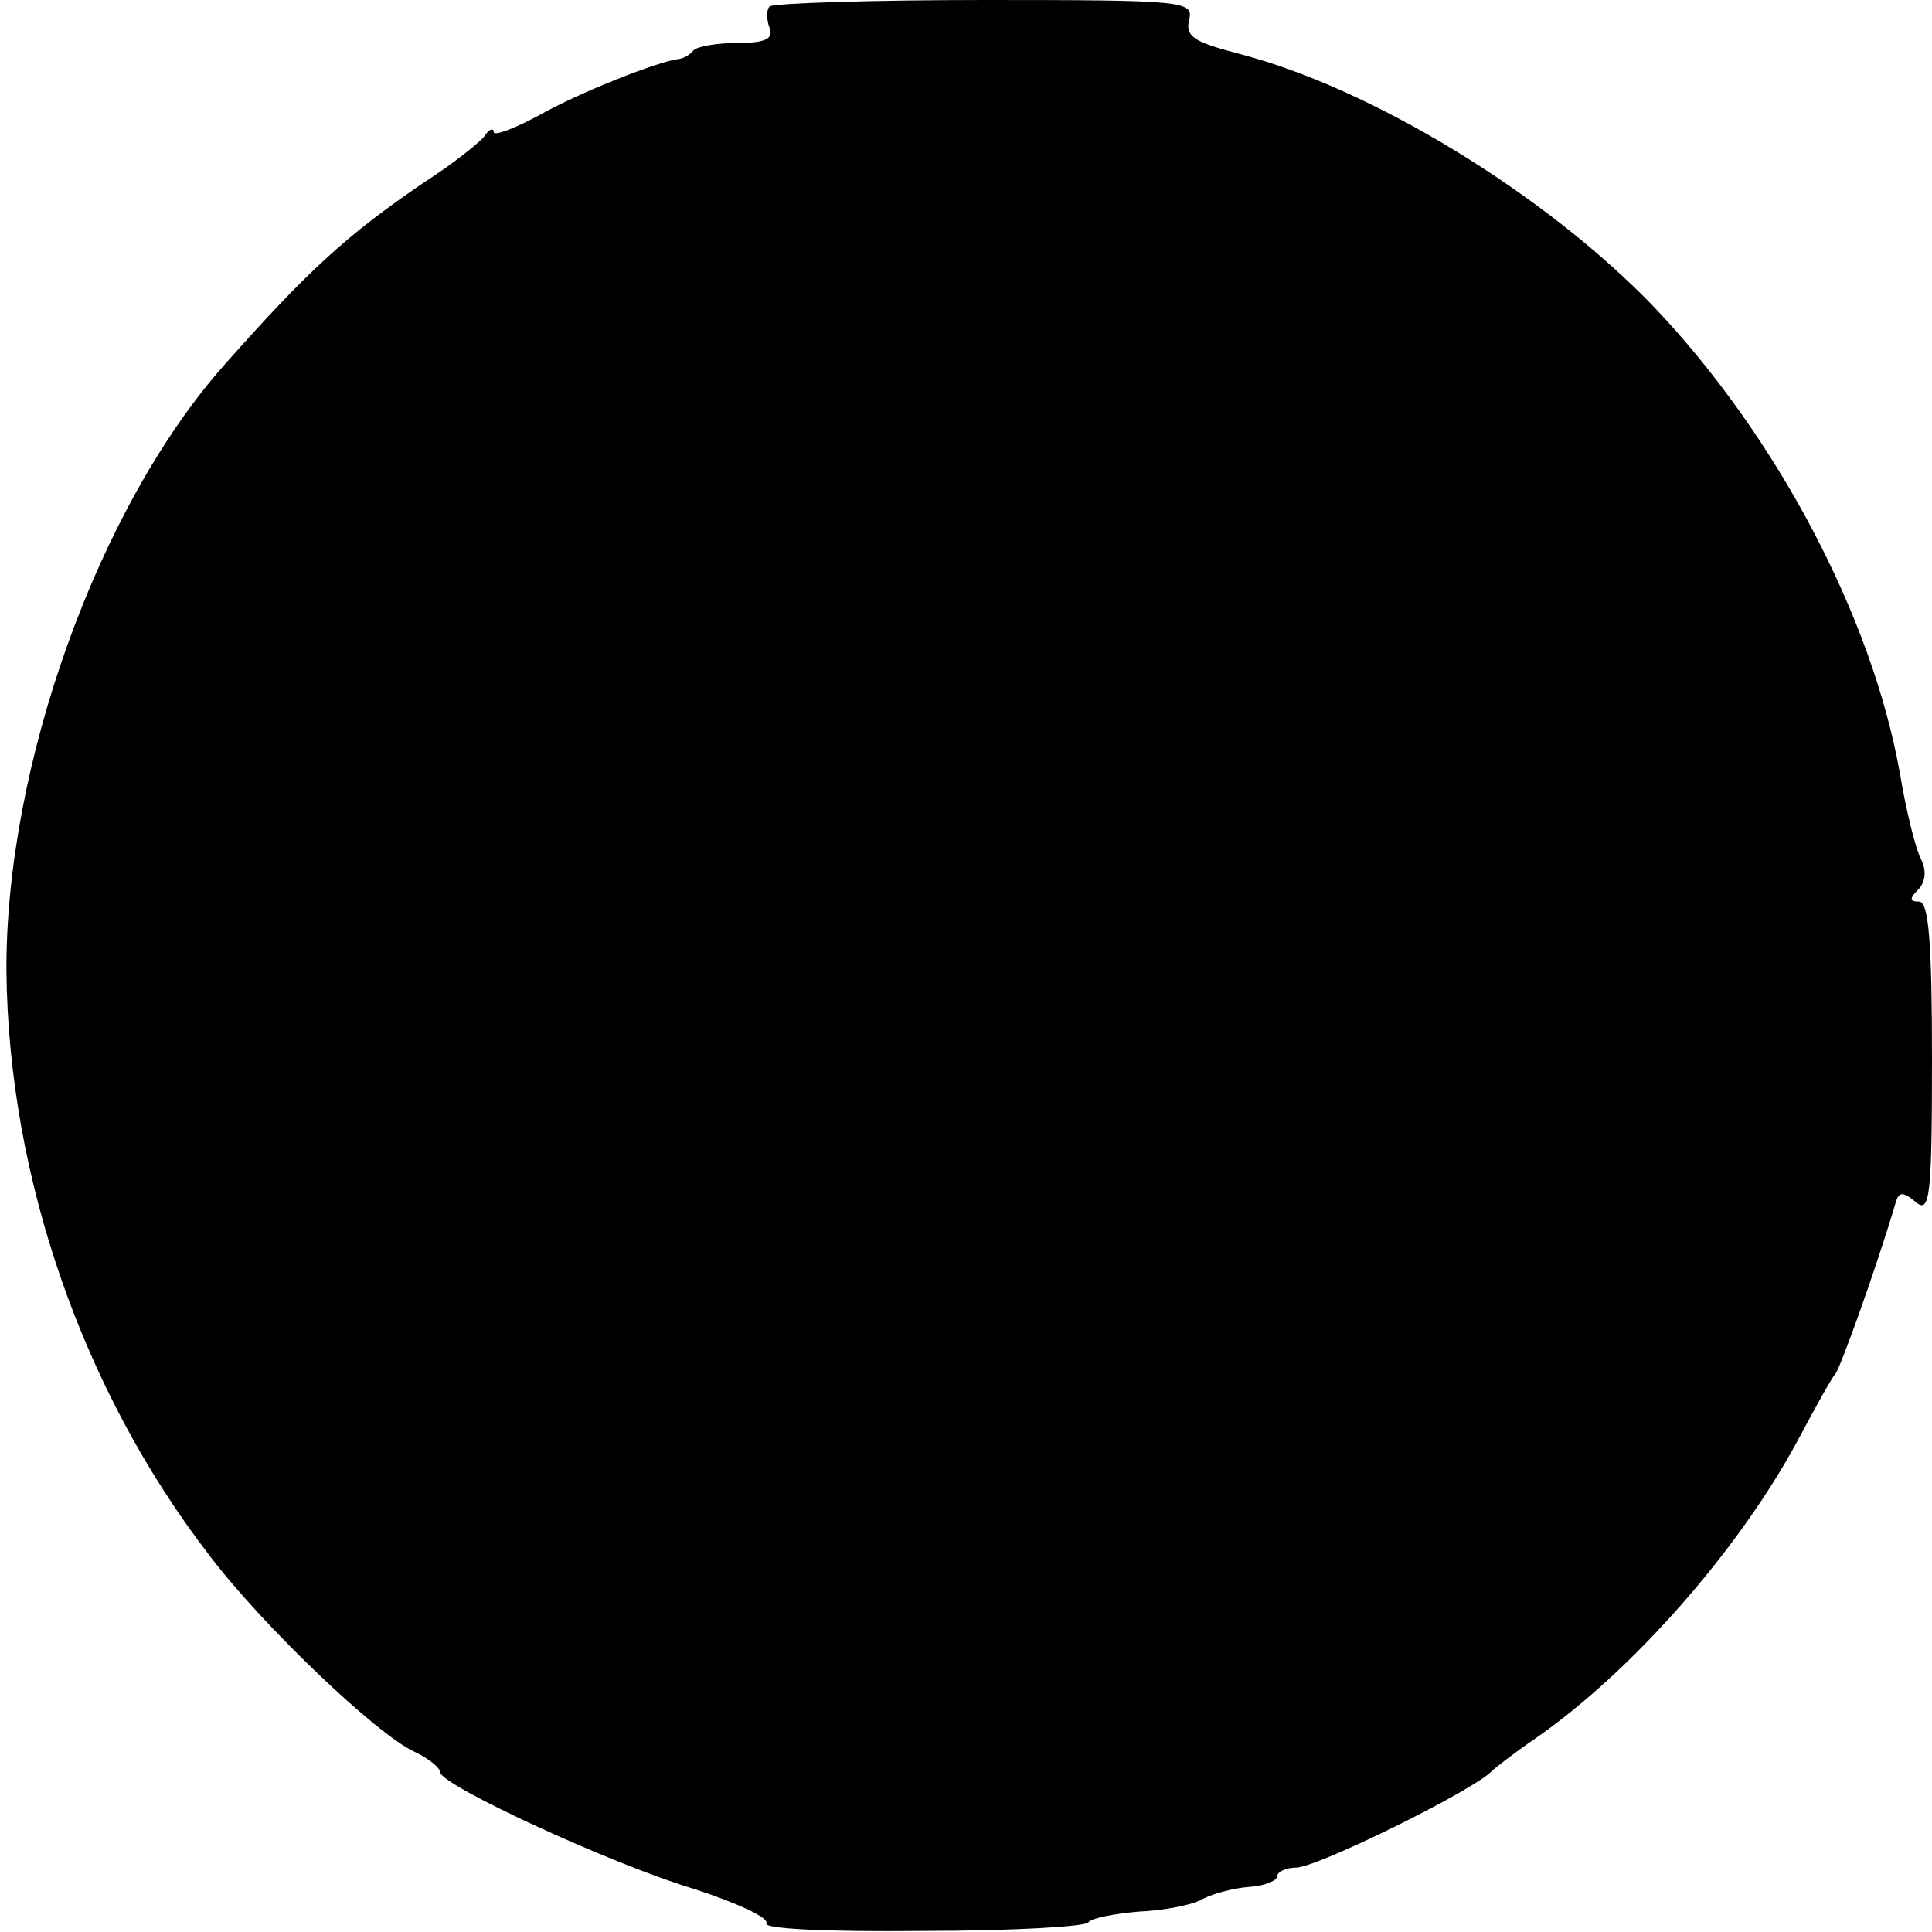
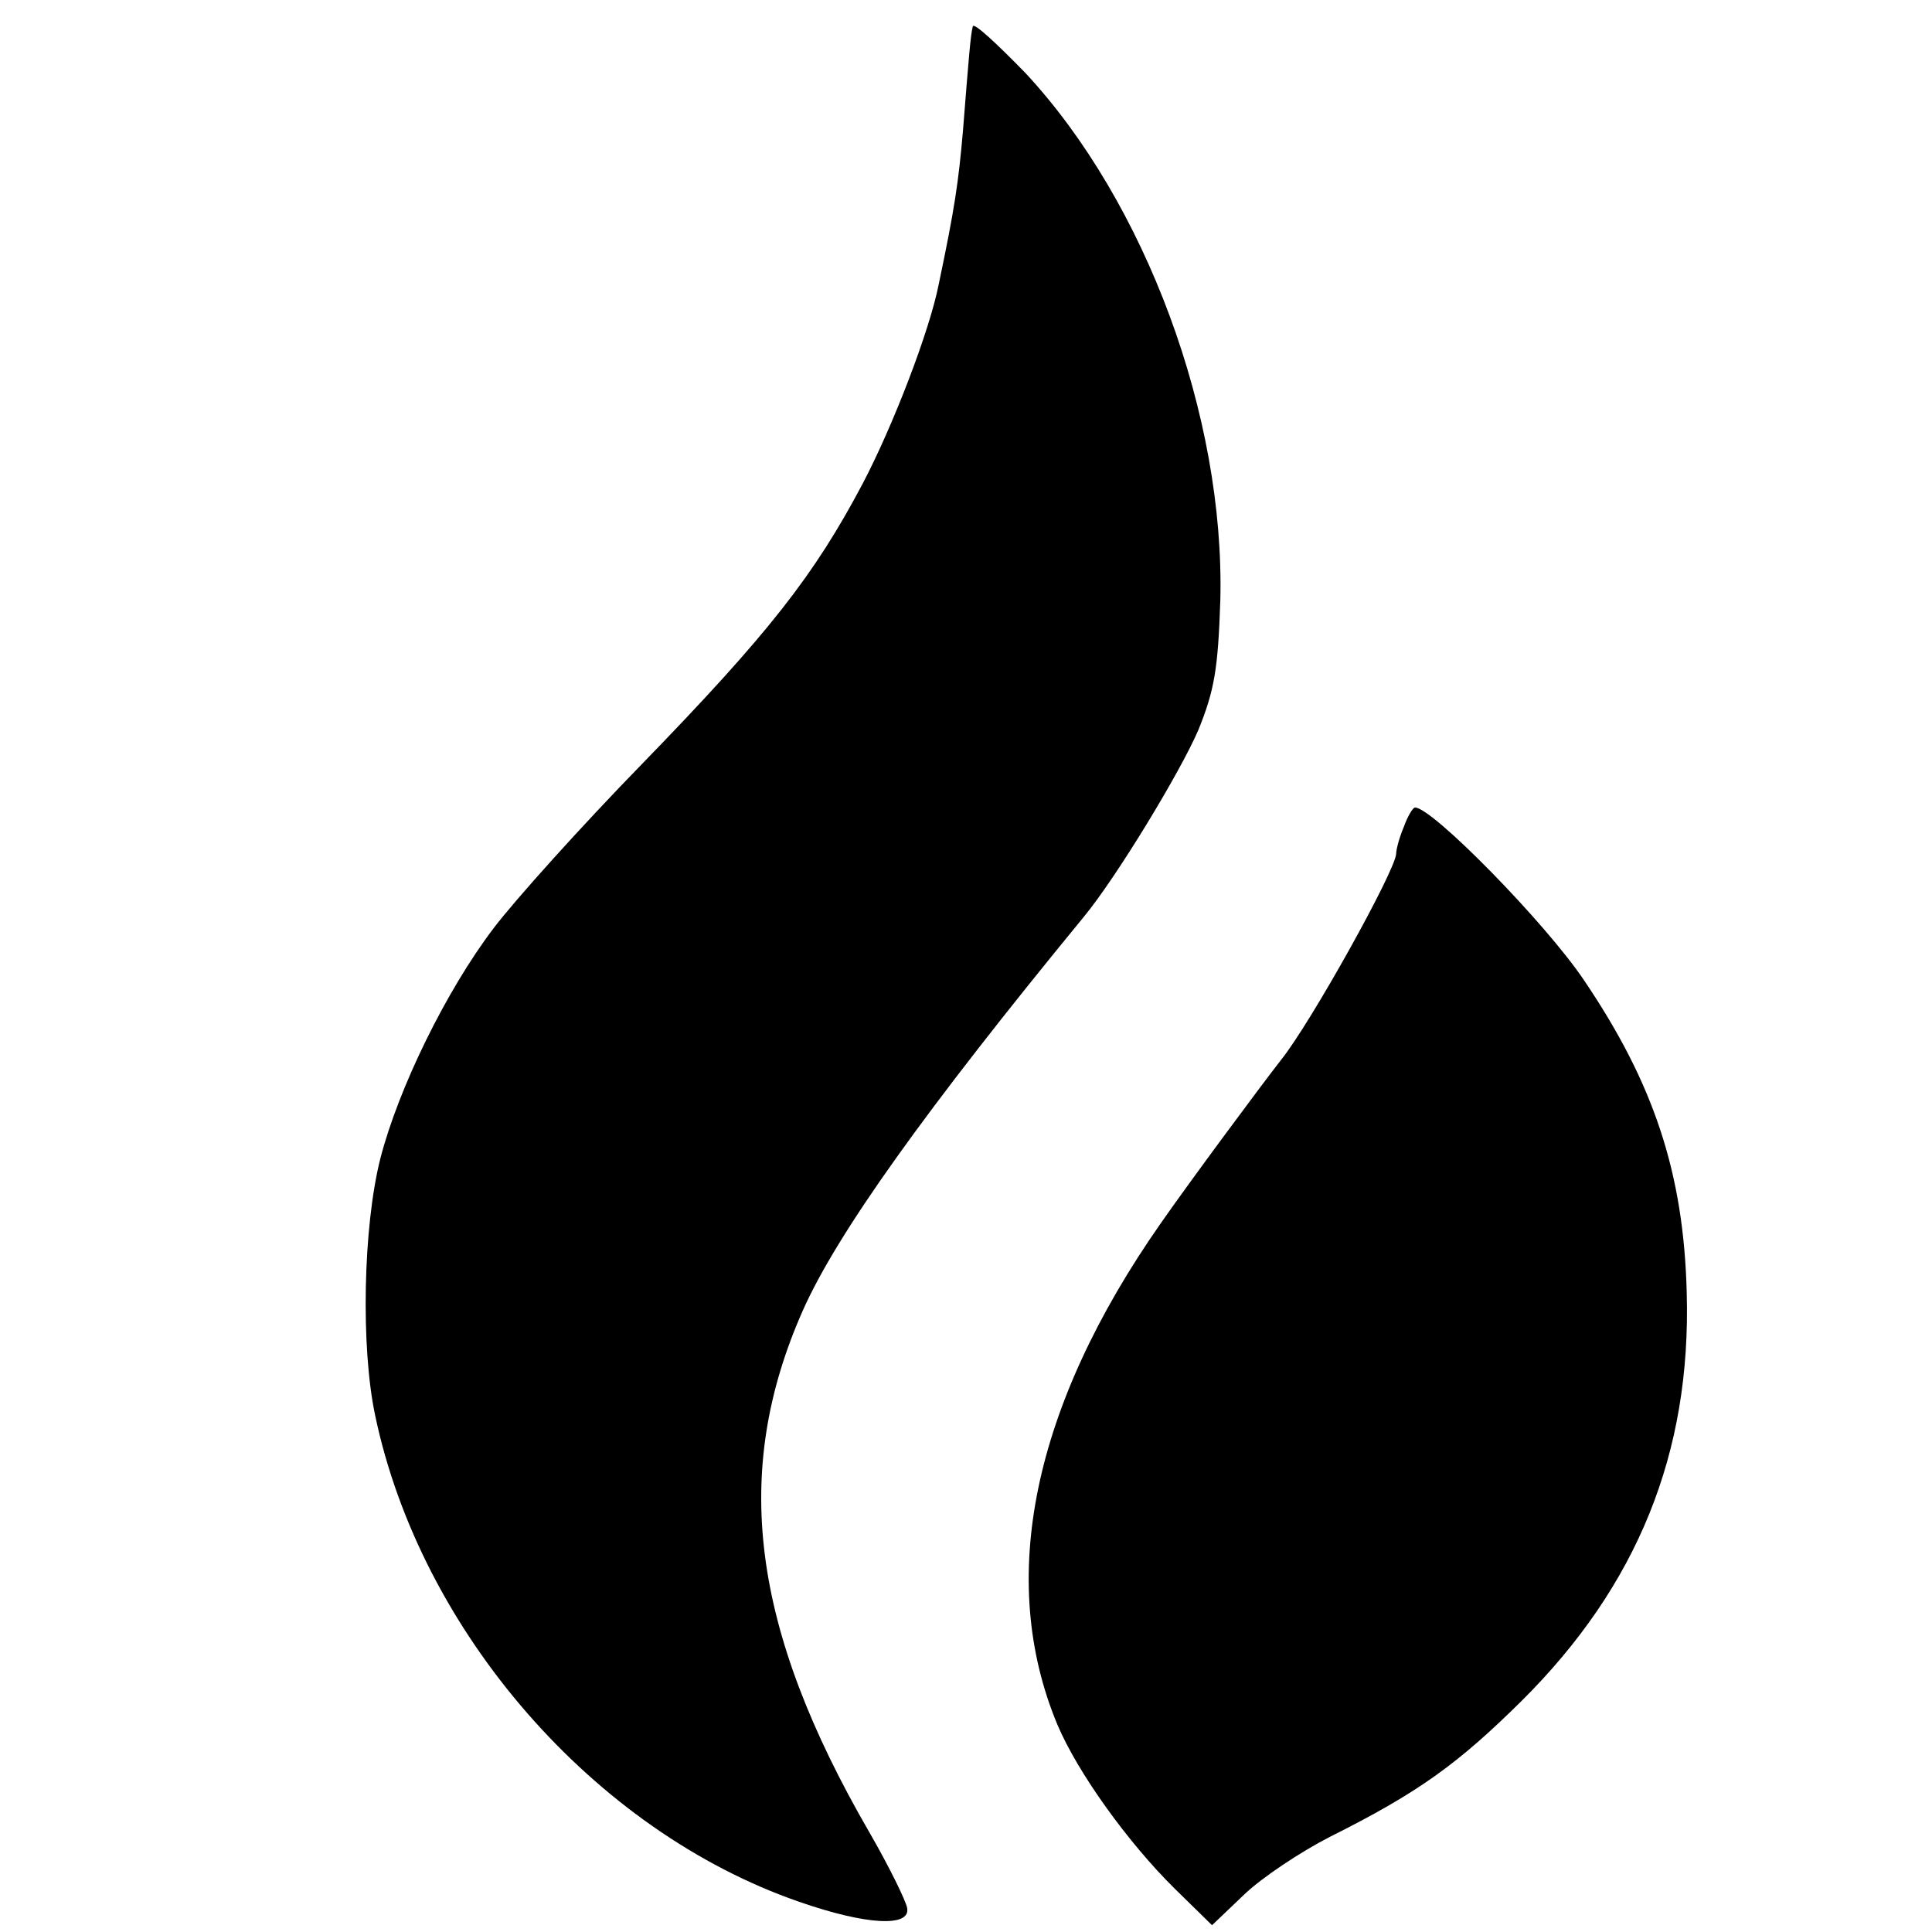
- <svg xmlns="http://www.w3.org/2000/svg" version="1.0" width="180pt" height="180pt" viewBox="0 0 180 180" preserveAspectRatio="xMidYMid meet">
-   <g transform="translate(0,180) scale(0.1,-0.1)" fill="#000000" stroke="none">
-     <path d="M717 1794 c-3 -3 -3 -12 0 -20 4 -10 -4 -14 -29 -14 -19 0 -38 -3 -42 -7 -4 -5 -11 -8 -14 -8 -18 -2 -92 -31 -129 -52 -24 -13 -43 -20 -43 -16 0 4 -4 3 -8 -3 -4 -6 -29 -26 -57 -44 -72 -49 -108 -82 -186 -170 -118 -133 -204 -374 -203 -565 2 -192 71 -391 189 -544 50 -66 156 -167 191 -183 13 -6 24 -15 24 -19 0 -12 160 -86 237 -109 40 -13 70 -27 67 -32 -3 -5 57 -8 145 -7 83 0 153 4 155 8 3 4 24 8 47 10 23 1 50 6 60 12 10 5 29 10 43 11 15 1 26 6 26 10 0 4 8 8 18 8 21 1 165 72 182 90 3 3 21 17 40 30 91 63 191 177 246 280 16 30 31 57 34 60 4 4 38 98 56 159 3 11 7 11 19 1 13 -11 15 5 15 134 0 107 -3 146 -12 146 -9 0 -9 3 -1 11 7 7 8 18 3 28 -5 9 -14 45 -20 81 -26 146 -115 314 -229 434 -101 105 -263 204 -387 236 -42 11 -50 16 -46 32 4 17 -6 18 -190 18 -107 0 -197 -3 -201 -6z" />
+ <svg xmlns="http://www.w3.org/2000/svg" version="1.0" width="256pt" height="256pt" viewBox="0 0 256 256" preserveAspectRatio="xMidYMid meet">
+   <g transform="translate(0,256) scale(0.1,-0.1)" fill="#000000" stroke="none">
+     <path d="M1289 2525 c-3 -12 -5 -37 -13 -138 -6 -69 -11 -103 -32 -203 -12 -62 -61 -189 -101 -265 -64 -121 -124 -198 -292 -371 -80 -82 -169 -181 -197 -218 -63 -83 -126 -212 -150 -305 -23 -91 -26 -250 -7 -340 60 -287 290 -551 562 -645 89 -31 148 -34 143 -8 -2 10 -24 55 -50 100 -157 271 -183 478 -88 692 45 101 161 264 372 521 43 52 128 192 152 248 21 52 26 80 29 172 6 244 -99 527 -258 698 -38 39 -69 68 -70 62z" />
+     <path d="M1860 1464 c-6 -14 -10 -30 -10 -35 0 -21 -114 -226 -153 -274 -28 -36 -120 -160 -159 -216 -170 -243 -217 -472 -137 -664 27 -64 94 -157 156 -218 l49 -48 43 41 c23 22 74 56 113 76 118 59 170 97 254 180 154 153 225 329 219 541 -4 159 -44 278 -136 414 -51 76 -201 229 -224 229 -3 0 -10 -12 -15 -26z" />
  </g>
</svg>
